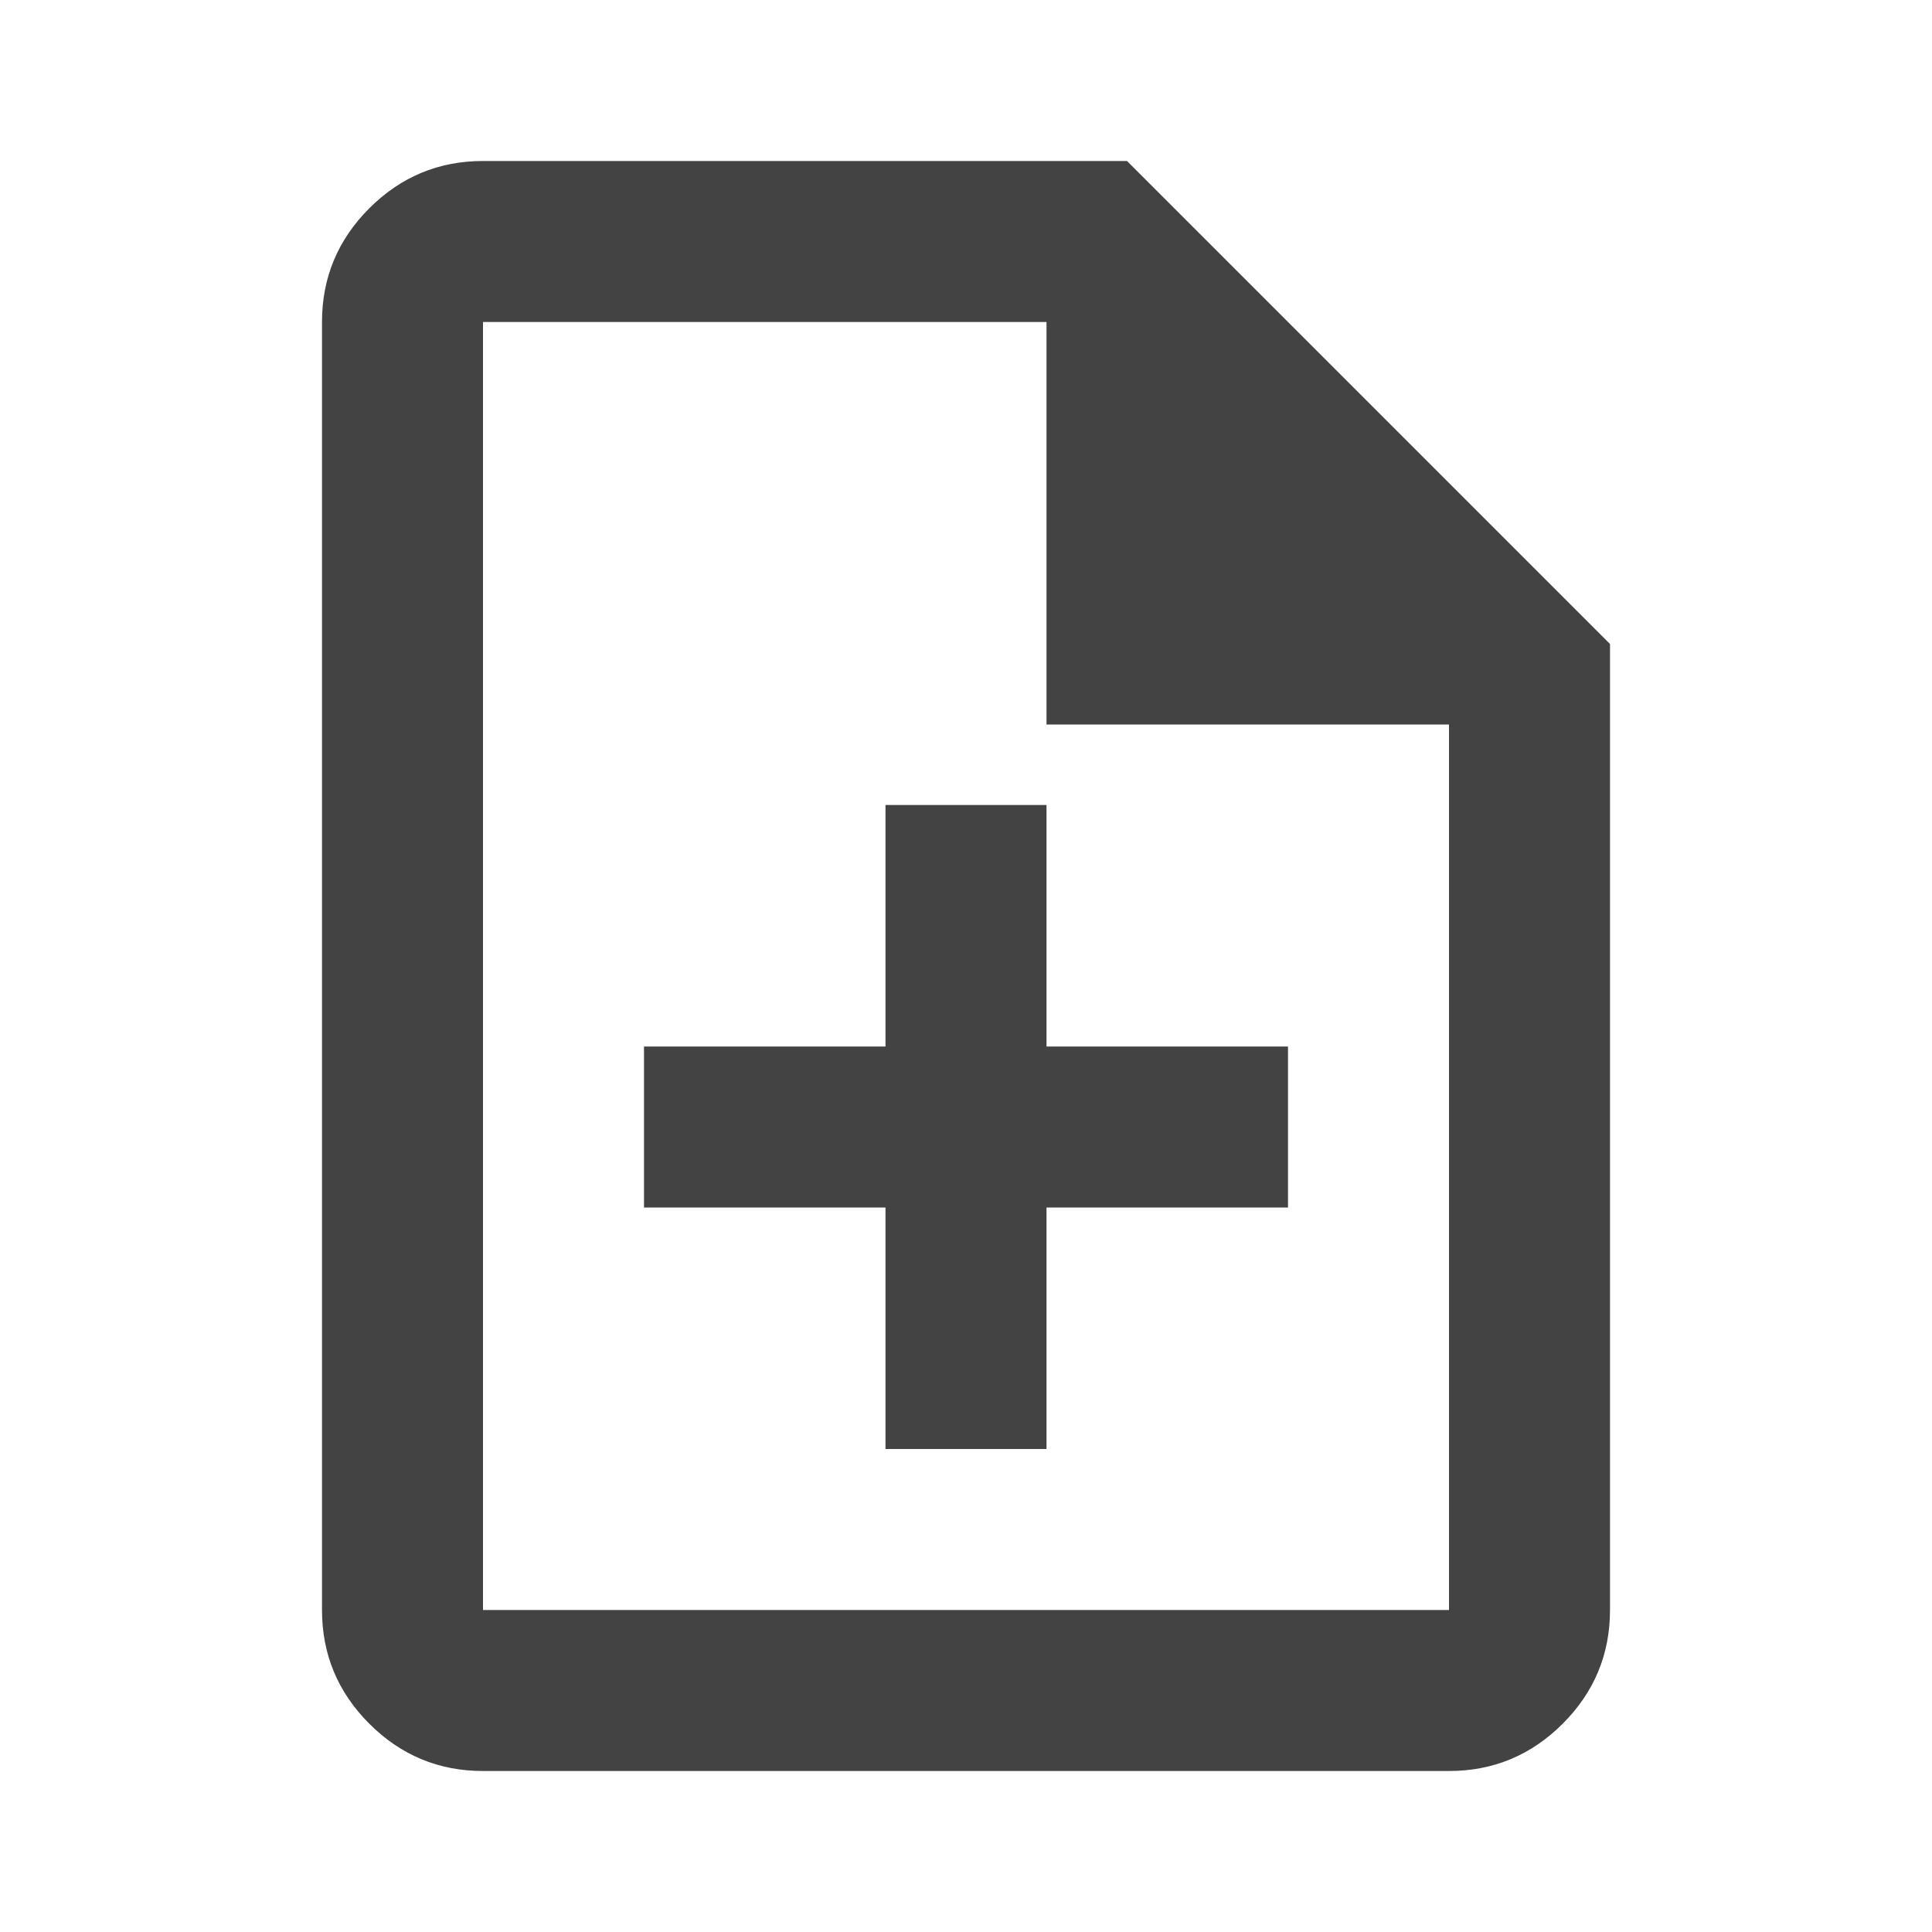
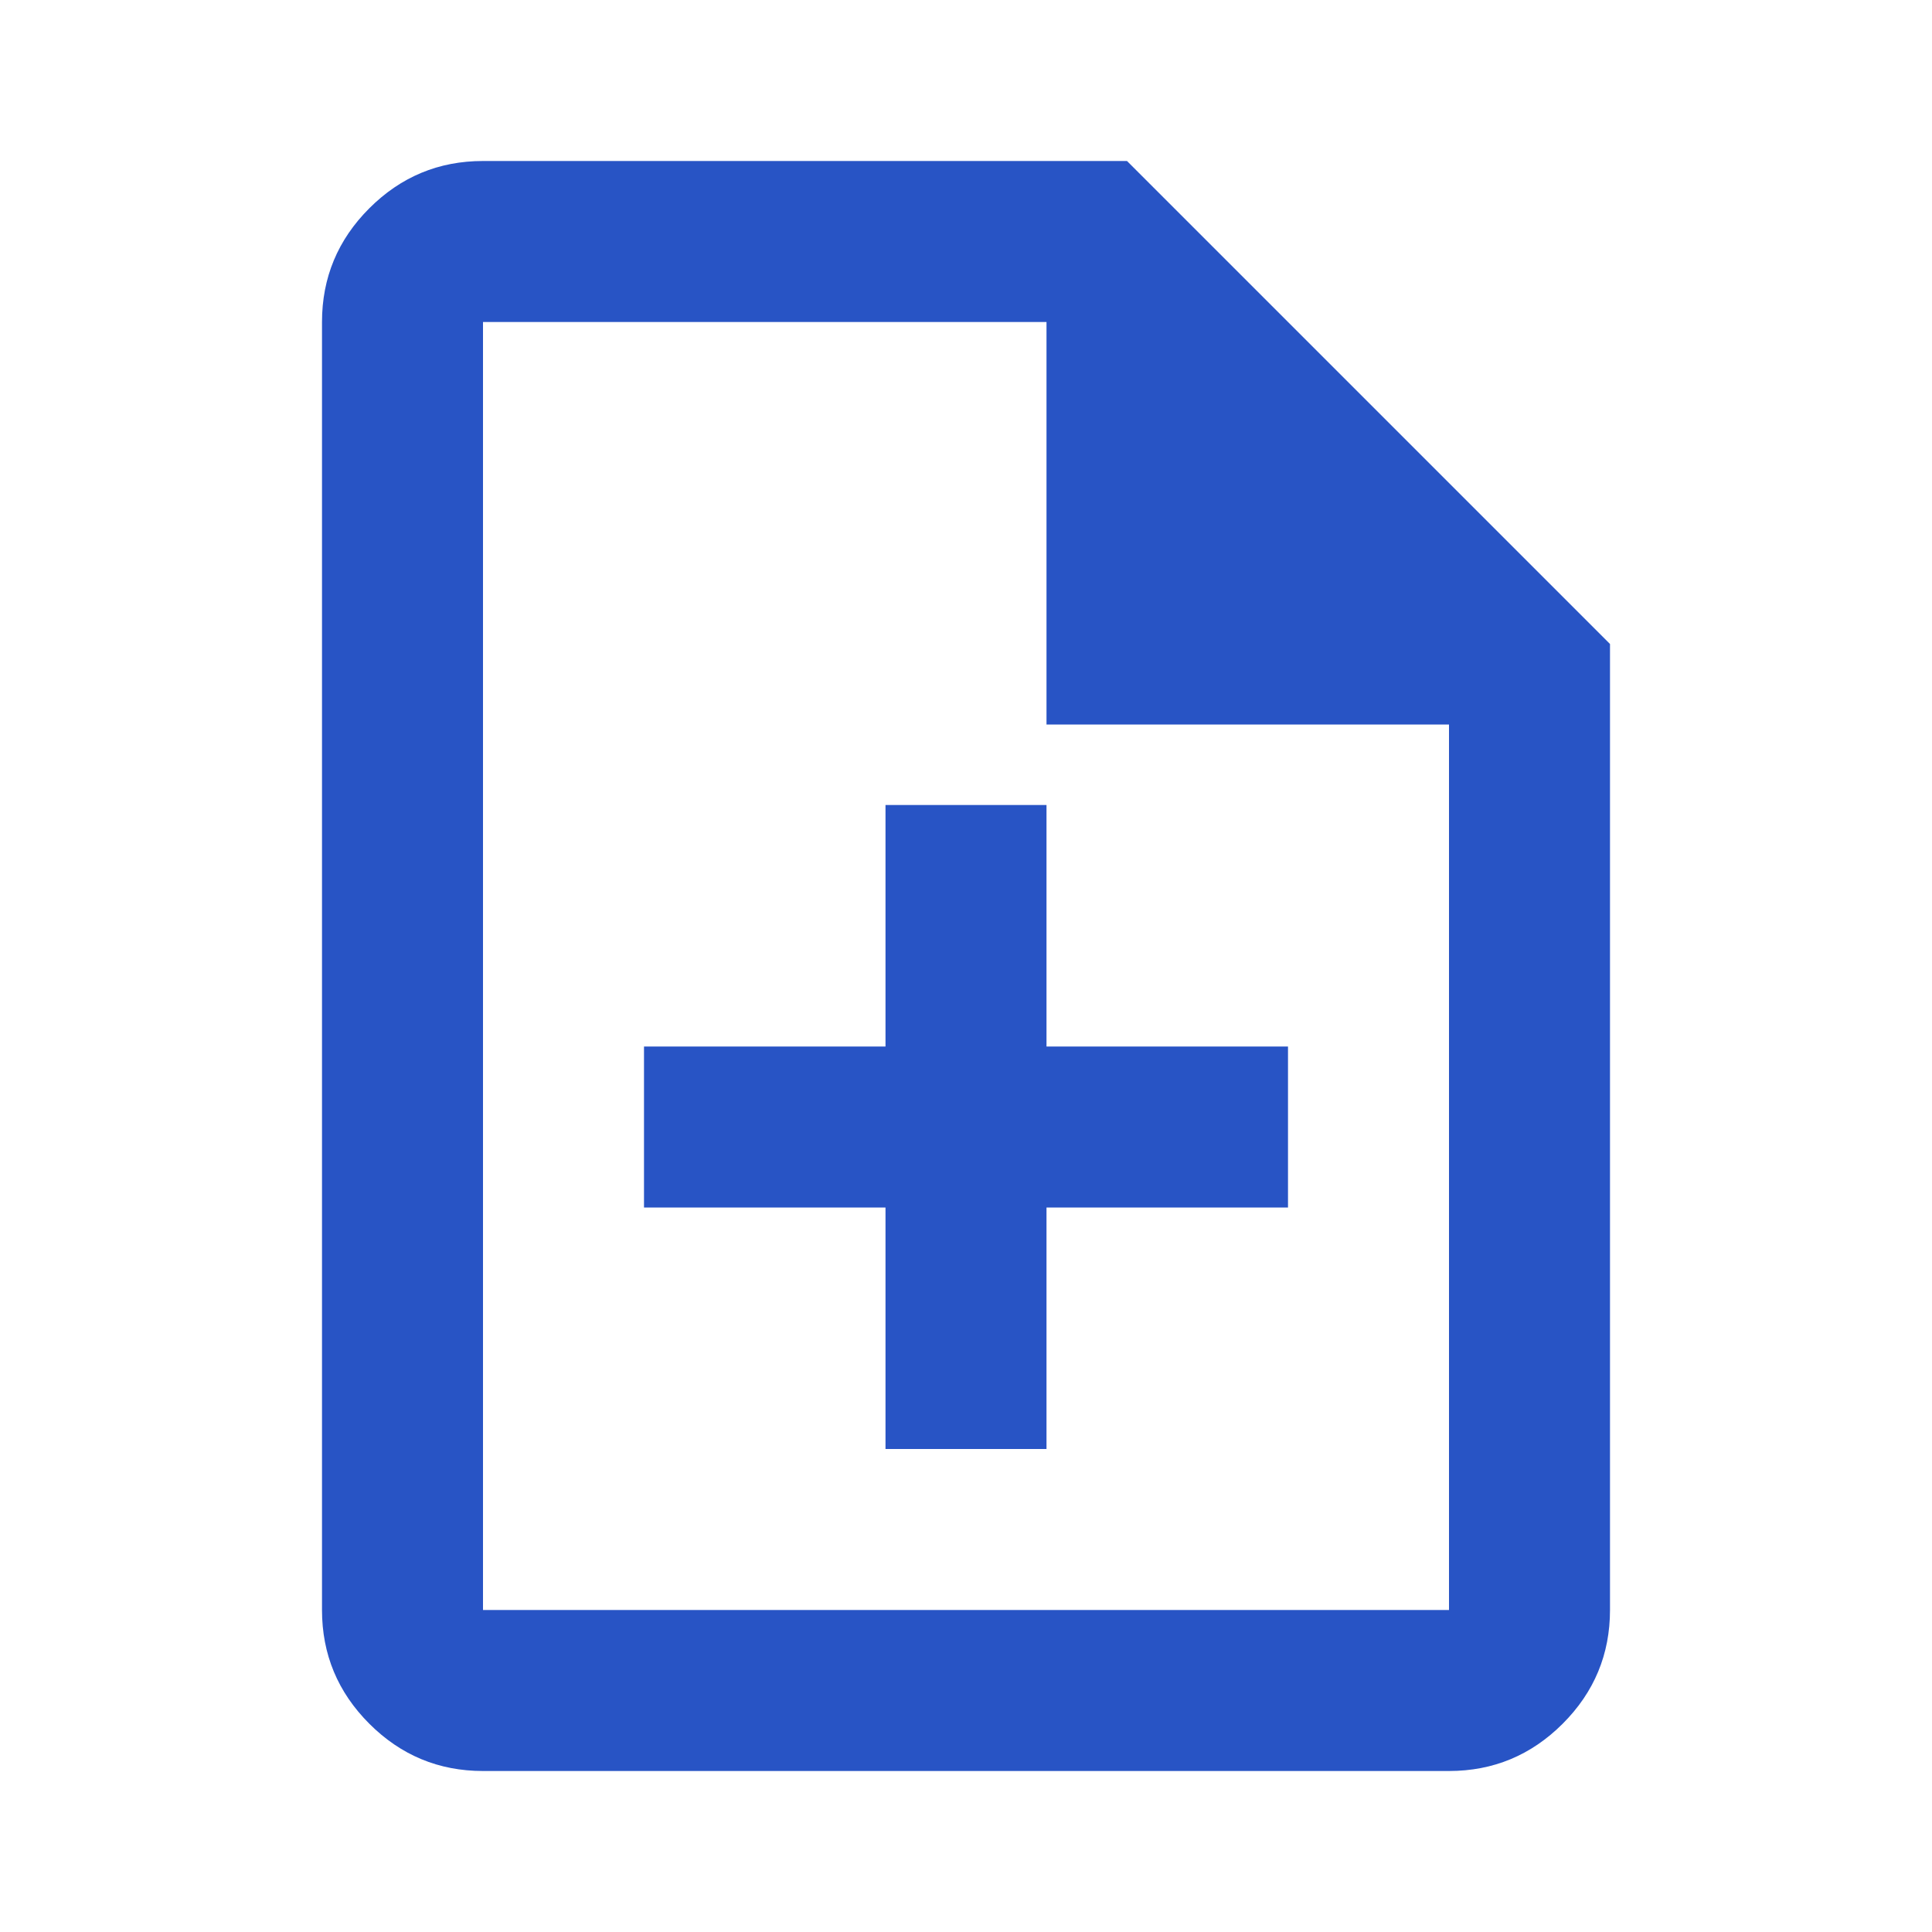
- <svg xmlns="http://www.w3.org/2000/svg" height="24px" viewBox="0 -960 960 960" width="24px" fill="#434343">
+ <svg xmlns="http://www.w3.org/2000/svg" height="24px" viewBox="0 -960 960 960" width="24px" fill="#2854C5">
  <path d="M440-240h80v-120h120v-80H520v-120h-80v120H320v80h120v120ZM240-80q-33 0-56.5-23.5T160-160v-640q0-33 23.5-56.5T240-880h320l240 240v480q0 33-23.5 56.5T720-80H240Zm280-520v-200H240v640h480v-440H520ZM240-800v200-200 640-640Z" />
</svg>
